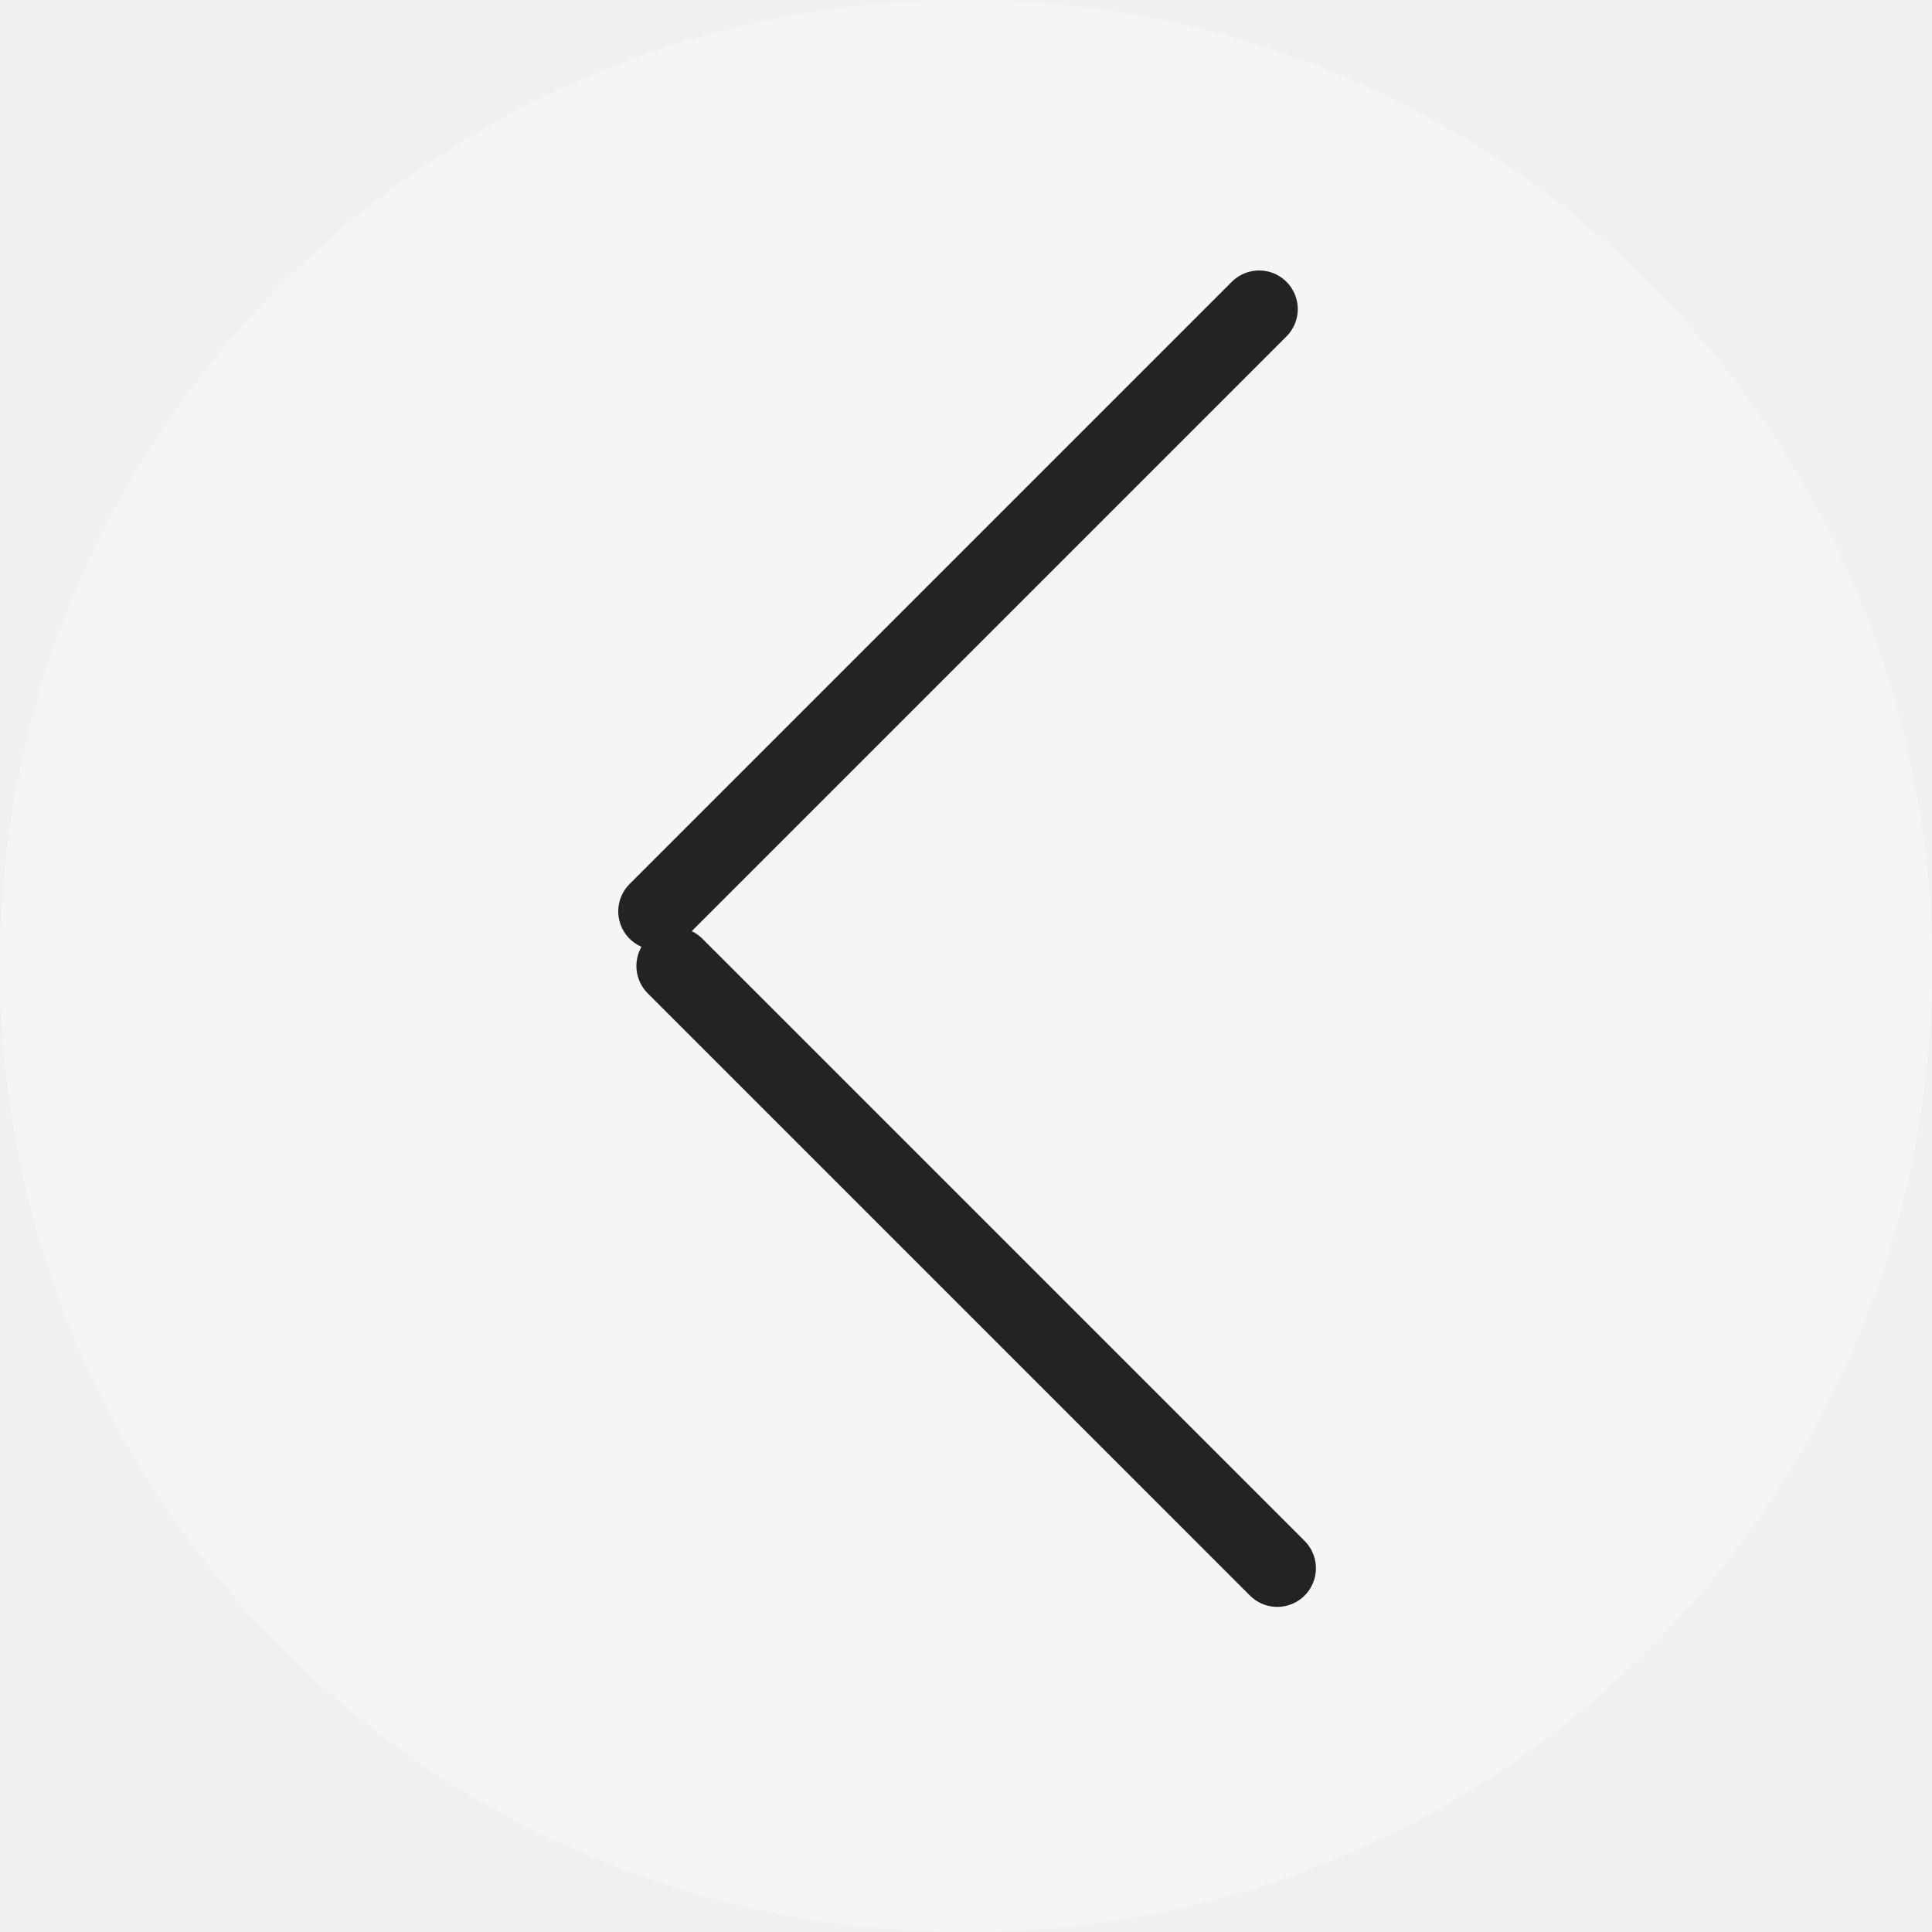
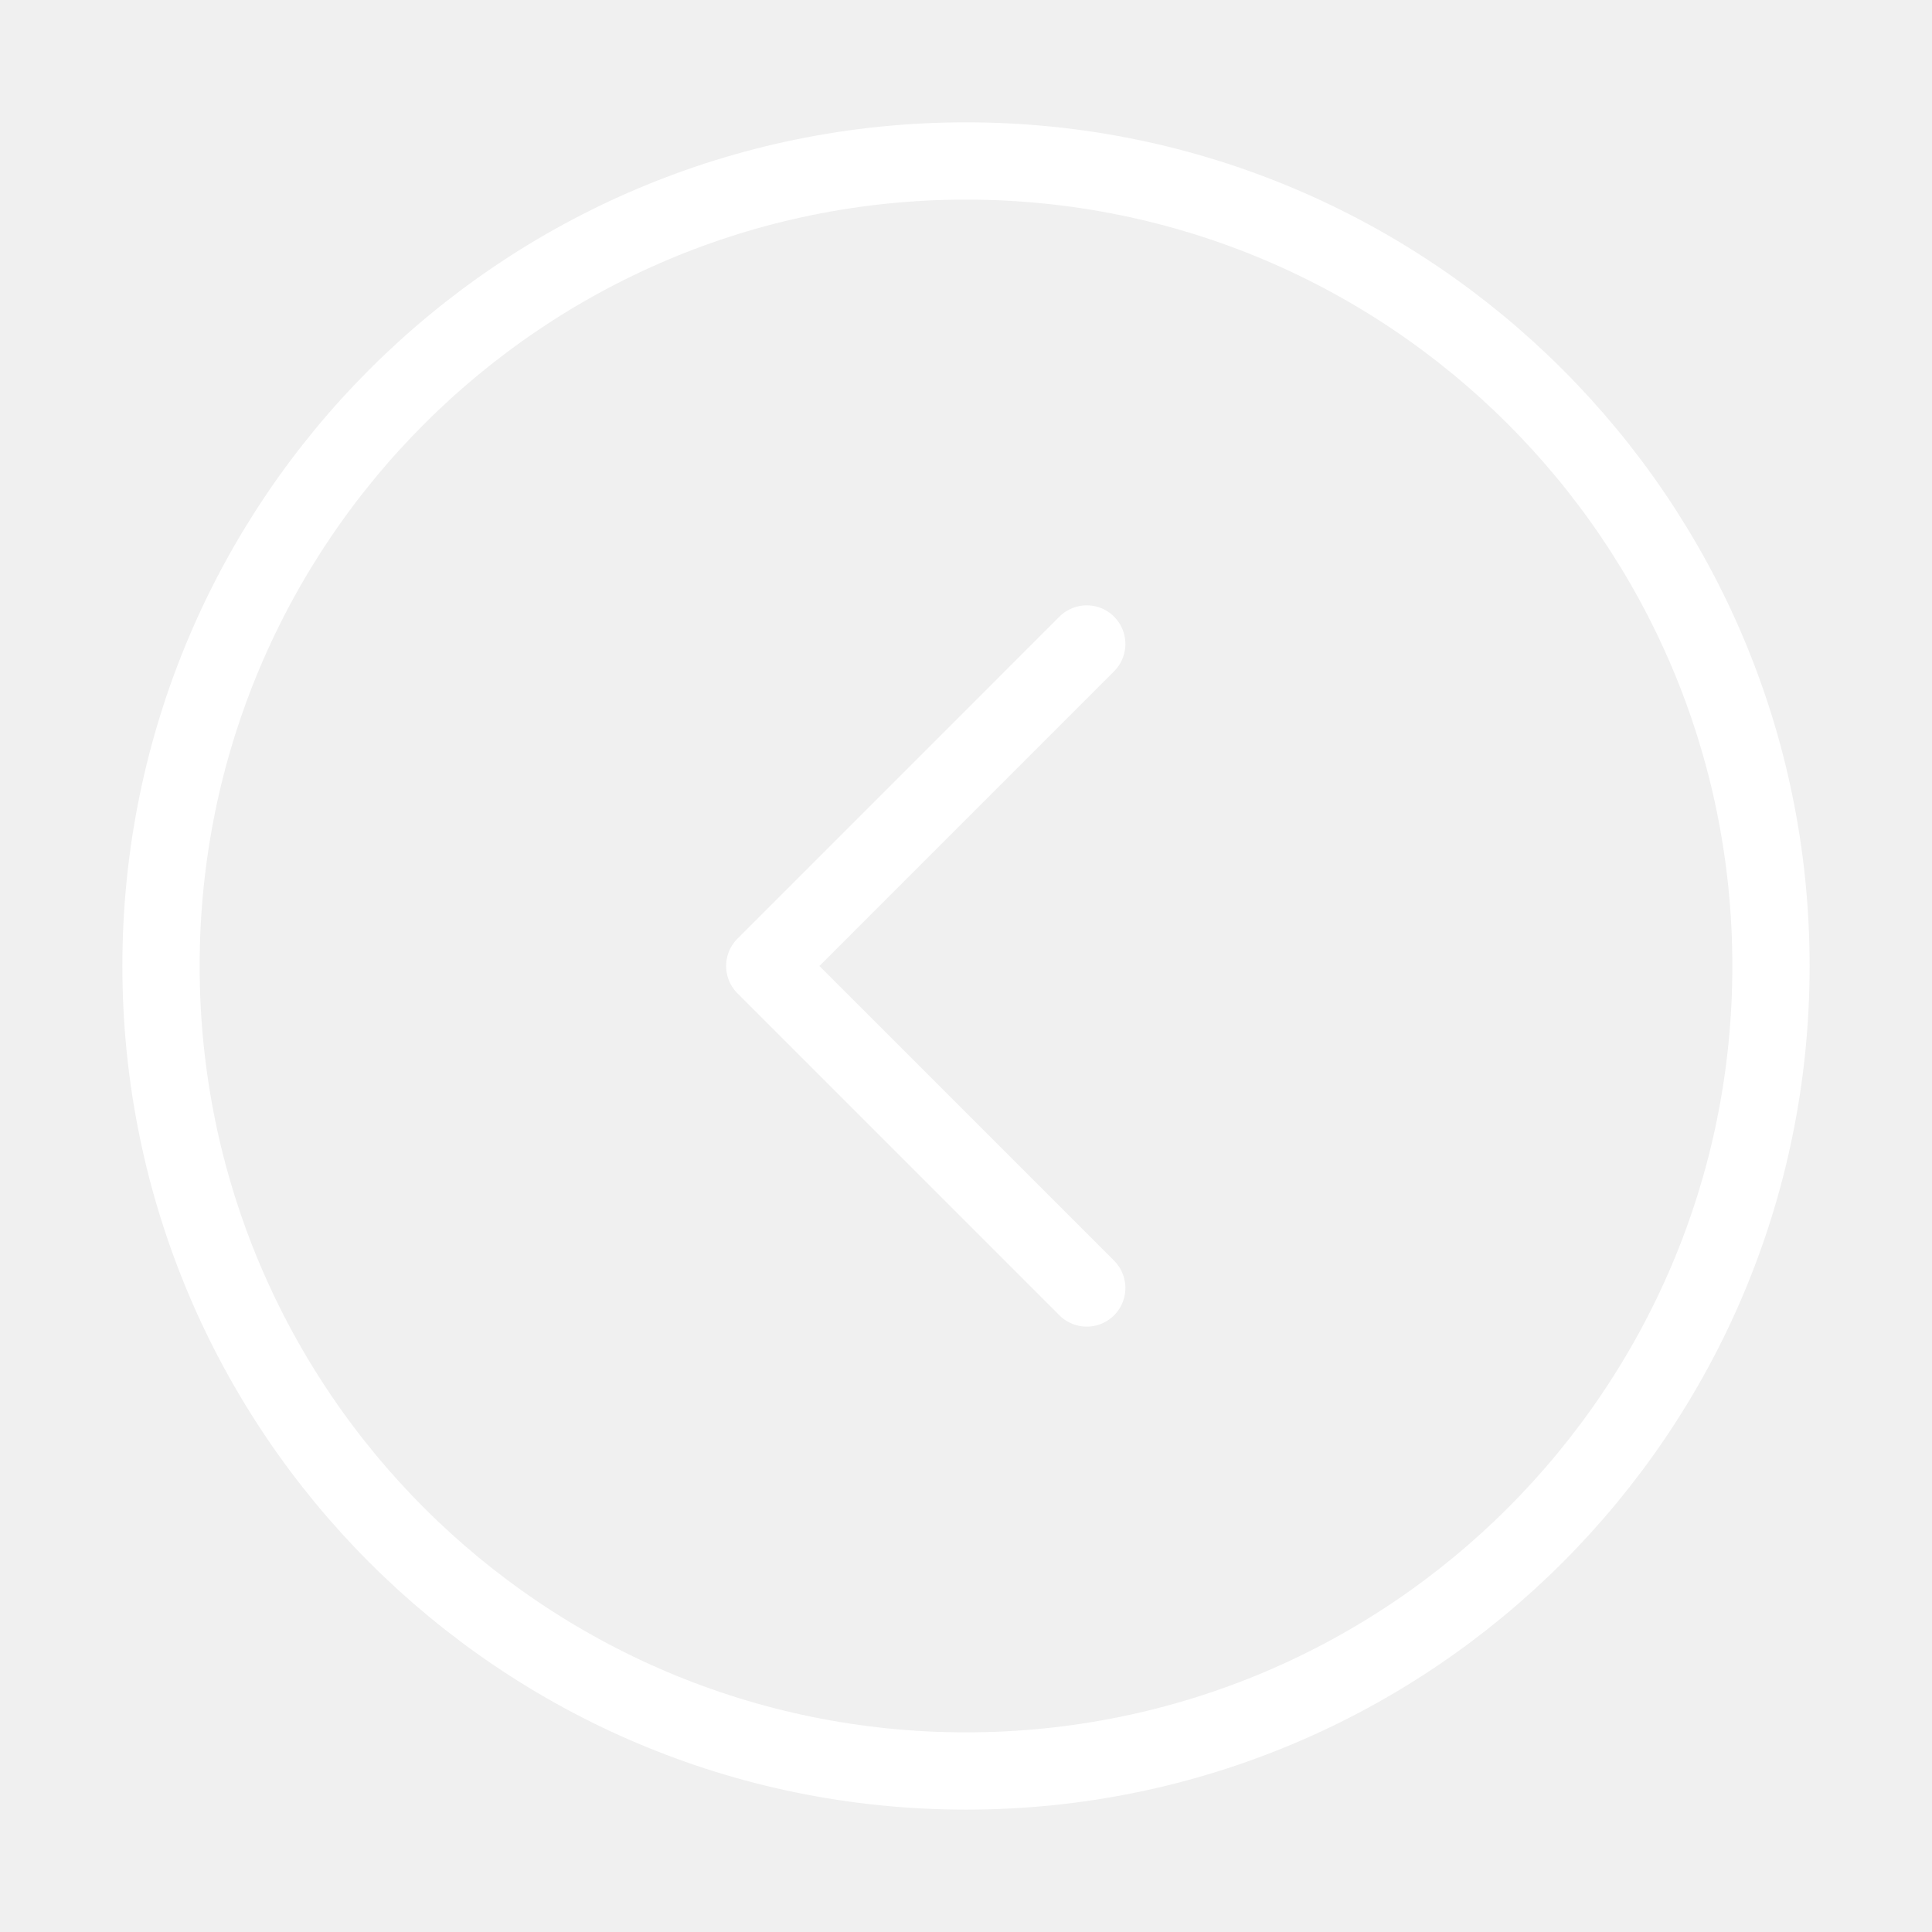
<svg xmlns="http://www.w3.org/2000/svg" width="50" height="50" fill="none">
-   <circle cx="25" cy="25" r="25" fill="#F5F5F5" />
-   <path stroke="#232323" stroke-width="2" stroke-linecap="round" d="M32.586 8L17 23.586M17.47 25l15.586 15.586" />
+   <path d="M25 45.833c11.506 0 20.833-9.327 20.833-20.833 0-11.506-9.327-20.834-20.833-20.834C13.494 4.166 4.167 13.494 4.167 25S13.494 45.833 25 45.833z" stroke="#fff" stroke-width="2" />
+   <path d="M28.125 16.666L19.792 25l8.333 8.333" stroke="#fff" stroke-width="2" stroke-linecap="round" stroke-linejoin="round" />
</svg>
